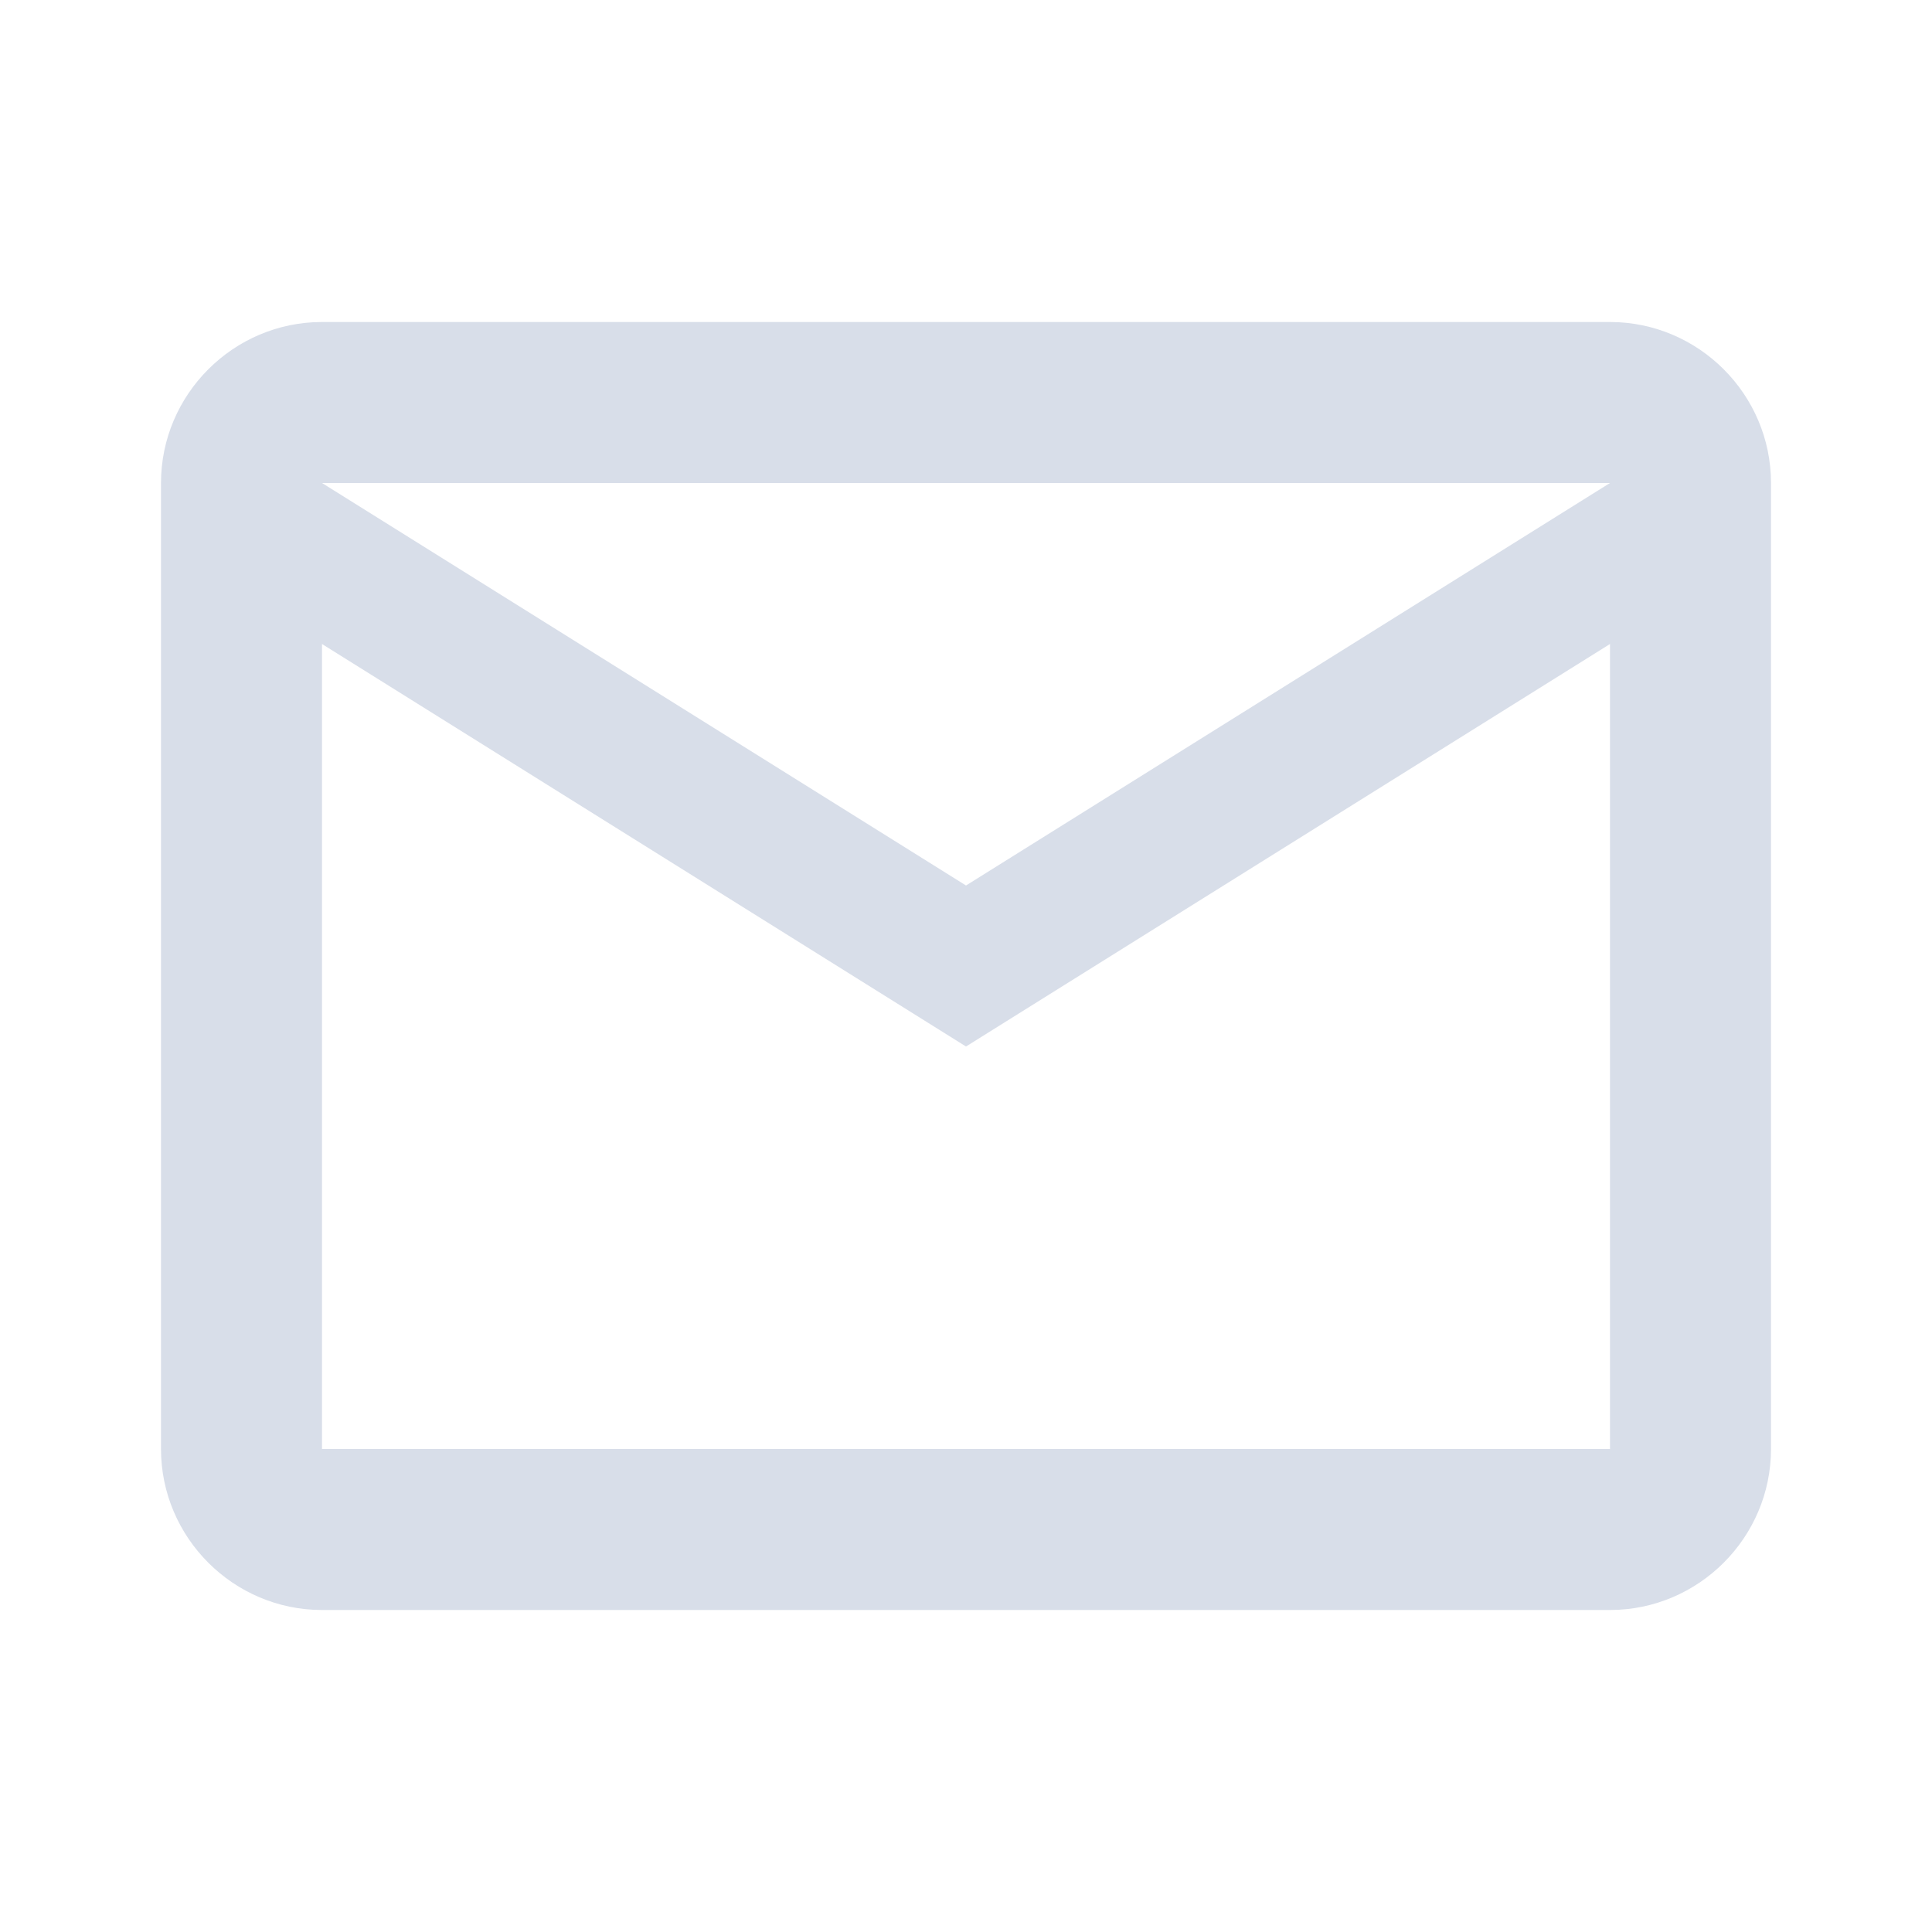
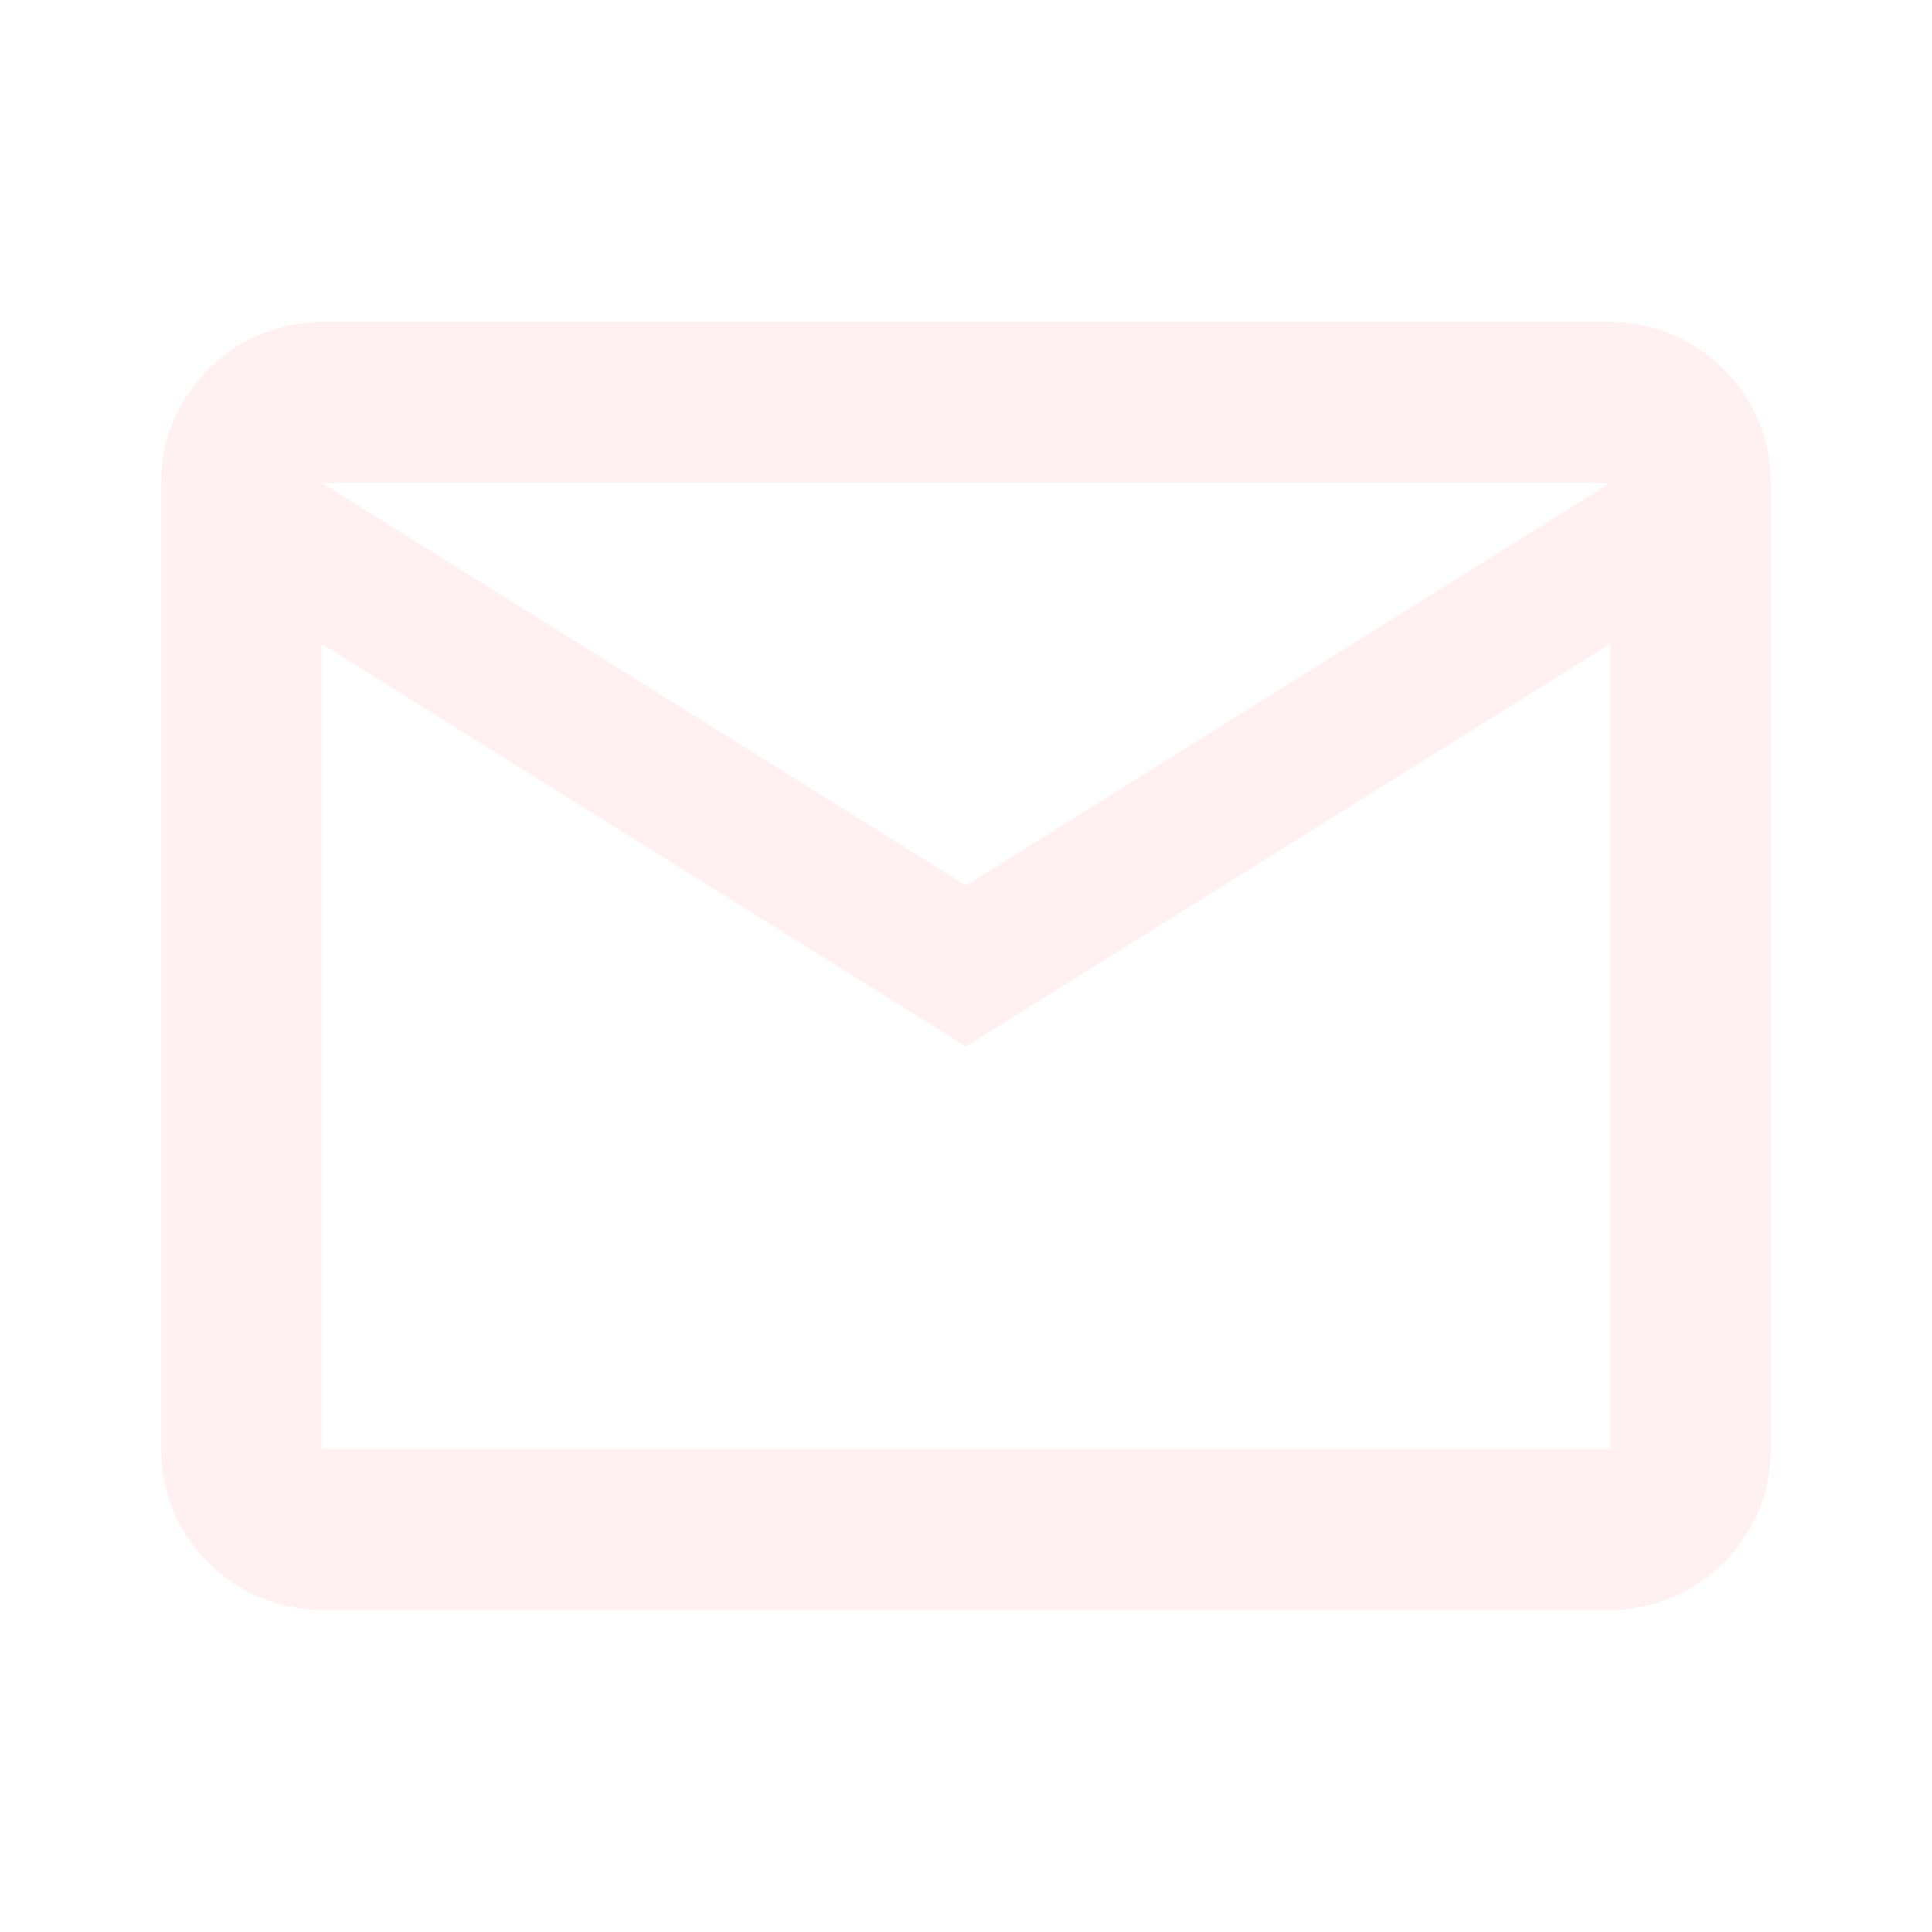
<svg xmlns="http://www.w3.org/2000/svg" version="1.1" width="32" height="32" viewBox="0 0 24 24">
-   <path fill="#d8dee9" d="M22 6C22 4.9 21.1 4 20 4H4C2.9 4 2 4.9 2 6V18C2 19.1 2.9 20 4 20H20C21.1 20 22 19.1 22 18V6M20 6L12 11L4 6H20M20 18H4V8L12 13L20 8V18Z" />
+   <path fill="#fff1f3" d="M22 6C22 4.9 21.1 4 20 4H4C2.9 4 2 4.9 2 6V18C2 19.1 2.9 20 4 20H20C21.1 20 22 19.1 22 18V6M20 6L12 11L4 6H20M20 18H4V8L12 13L20 8V18Z" />
</svg>
